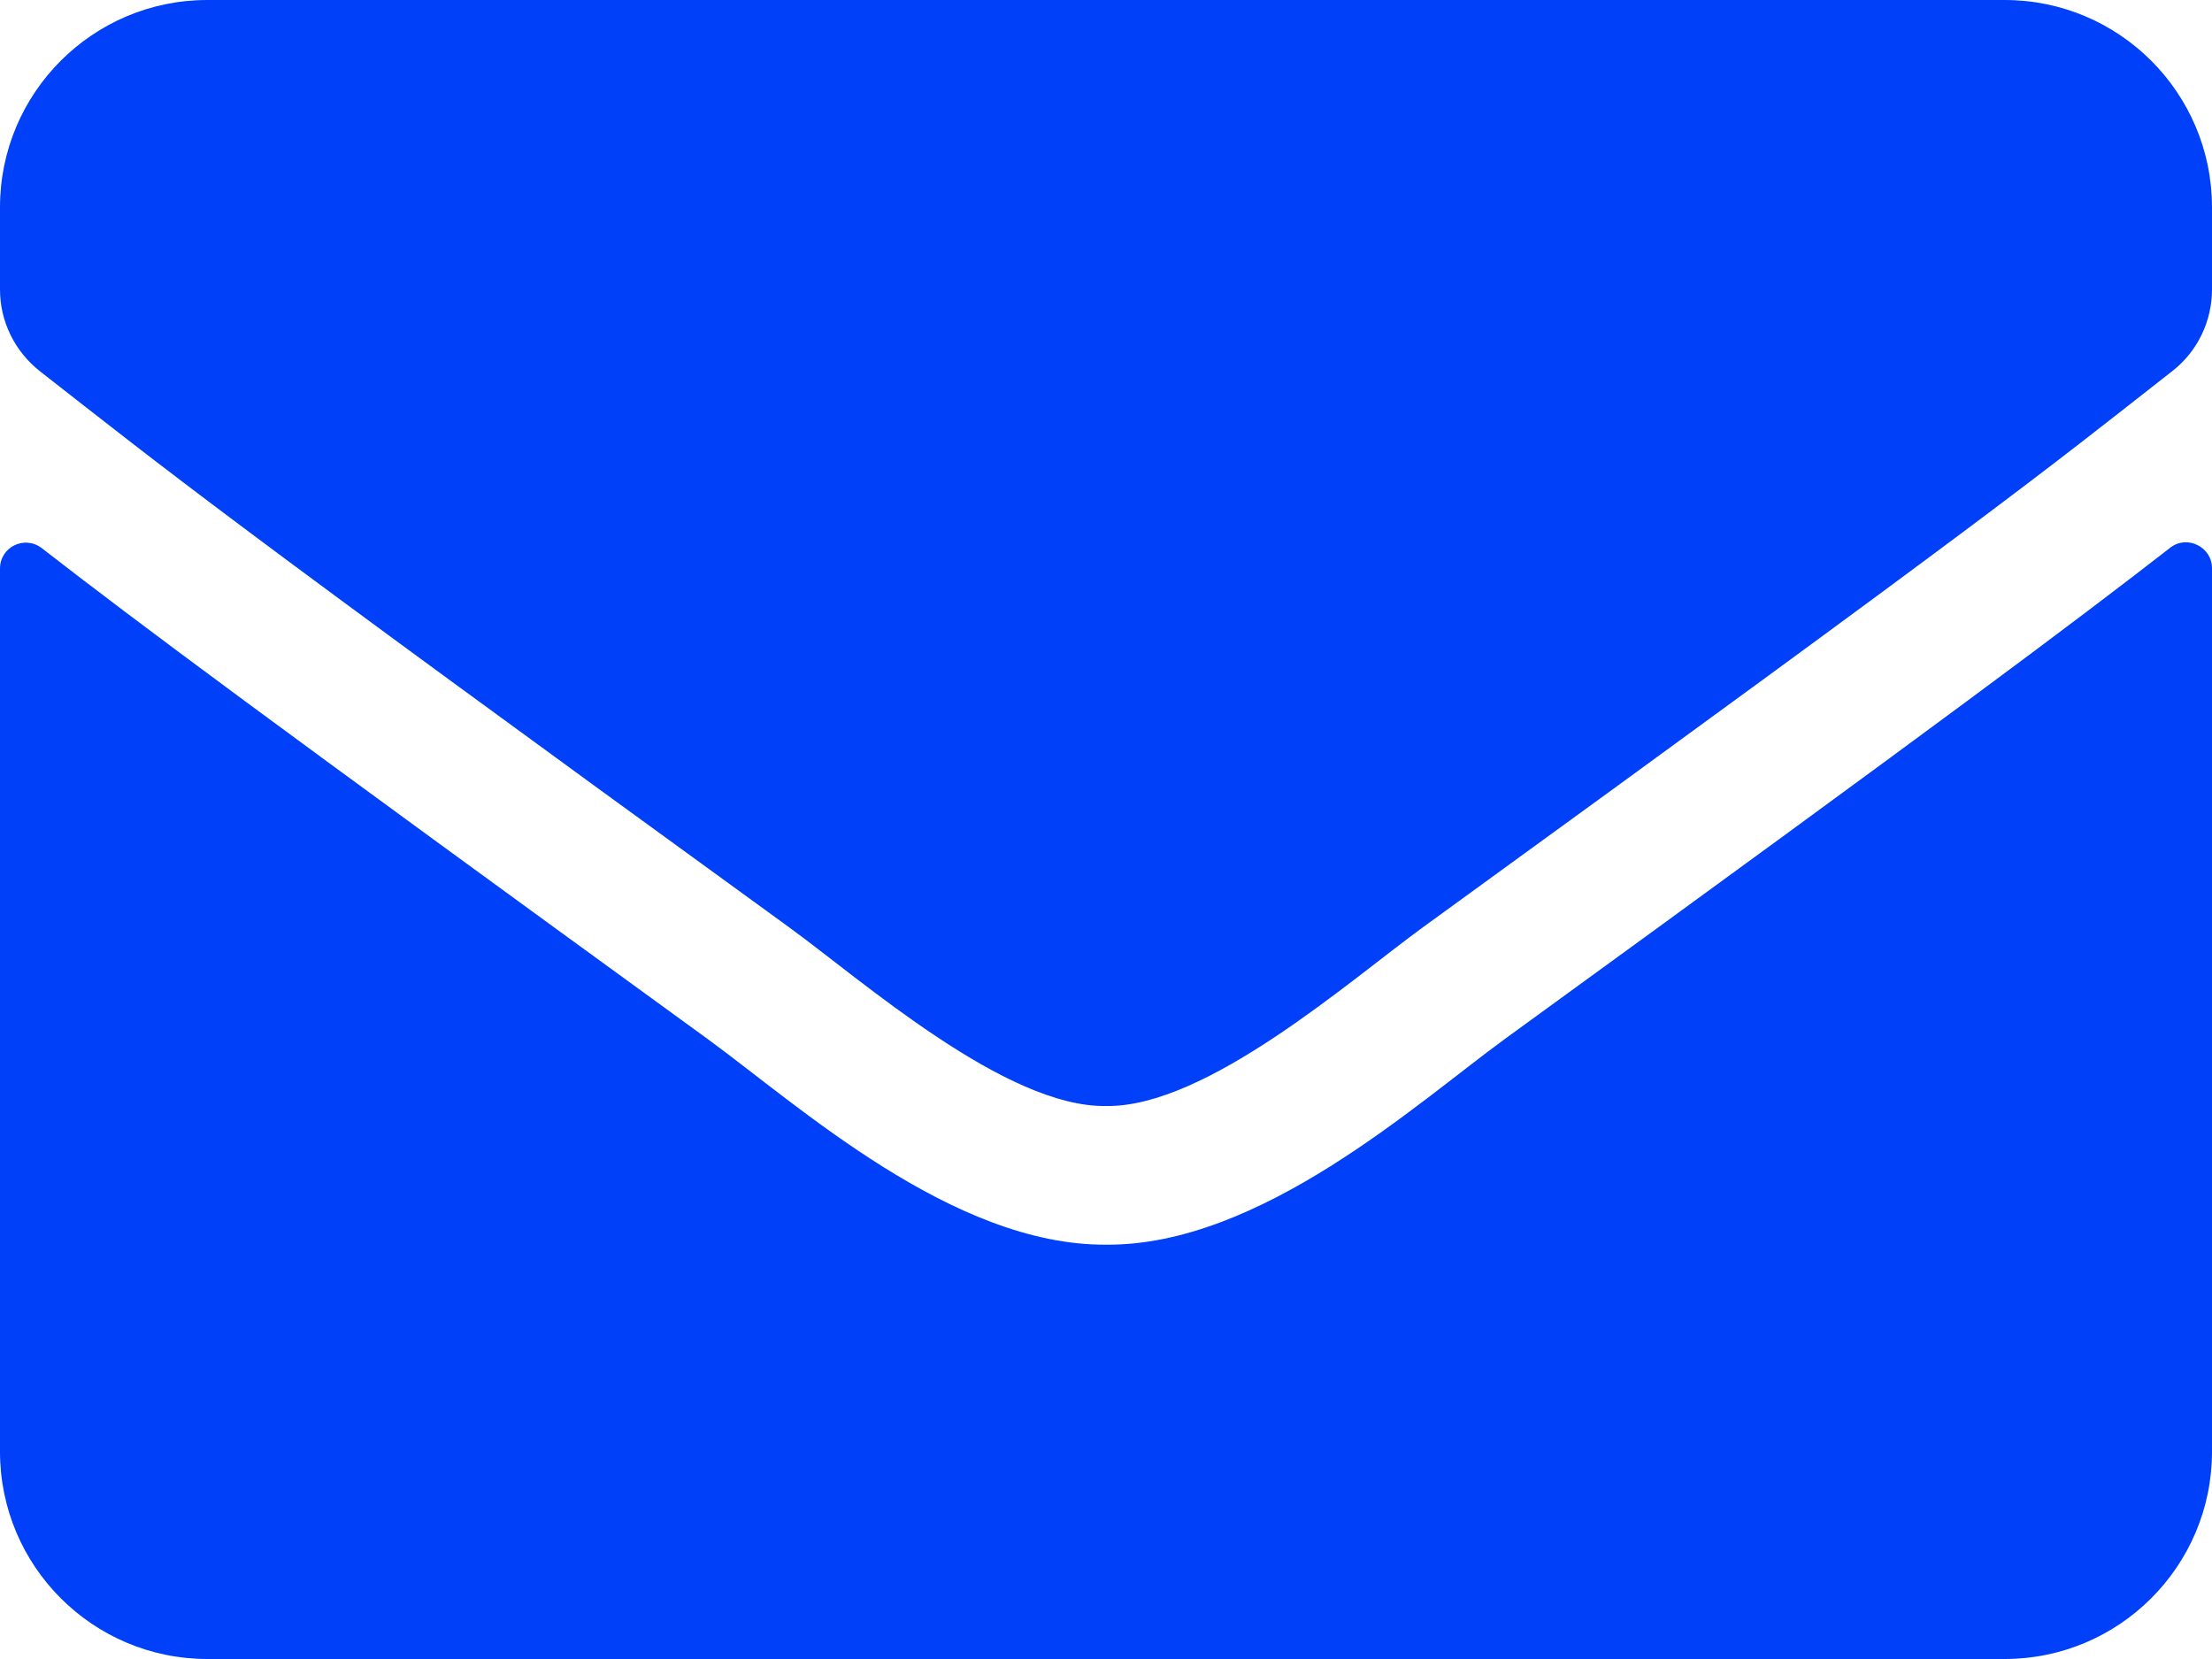
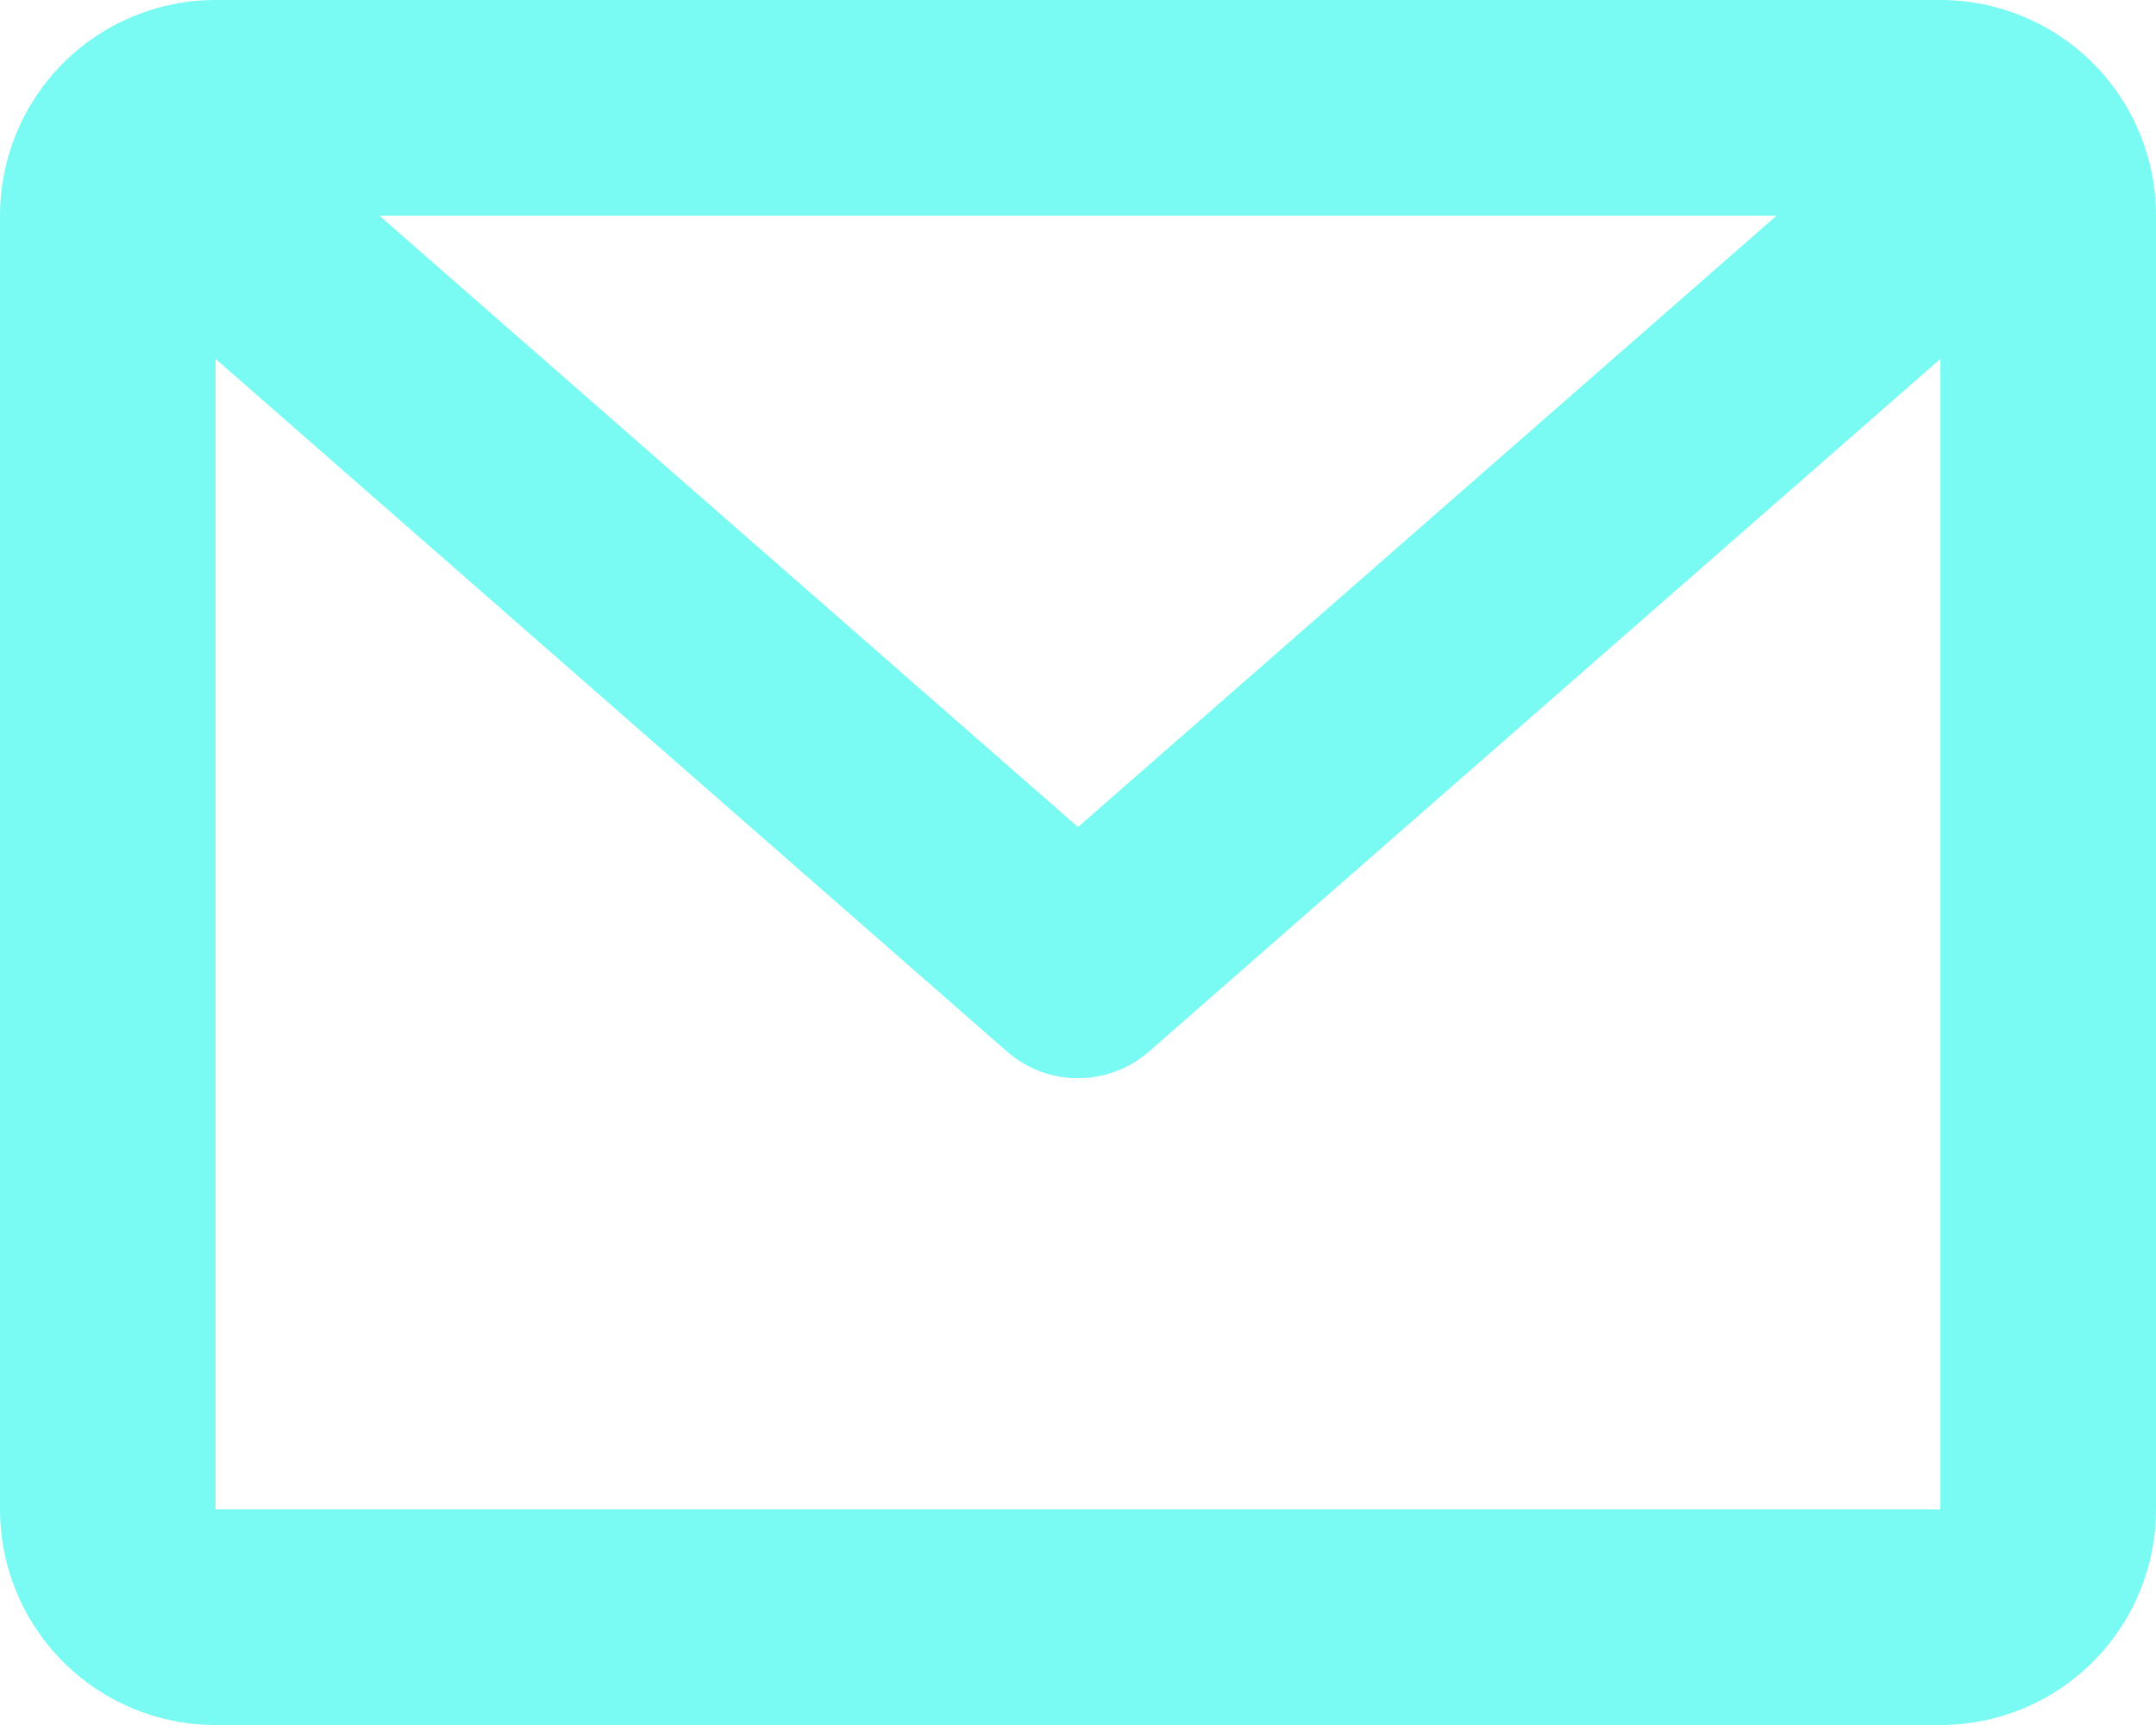
- <svg xmlns="http://www.w3.org/2000/svg" width="512" height="384" viewBox="0 0 512 384" fill="none">
-   <path d="M502.3 126.8C506.2 123.7 512 126.6 512 131.5V336C512 362.5 490.5 384 464 384H48C21.5 384 0 362.5 0 336V131.6C0 126.6 5.7 123.8 9.7 126.9C32.1 144.3 61.8 166.4 163.8 240.5C184.9 255.9 220.5 288.3 256 288.1C291.7 288.4 328 255.3 348.3 240.5C450.3 166.4 479.9 144.2 502.3 126.8ZM256 256C279.2 256.4 312.6 226.8 329.4 214.6C462.1 118.3 472.2 109.9 502.8 85.9C508.6 81.4 512 74.4 512 67V48C512 21.5 490.5 0 464 0H48C21.5 0 0 21.5 0 48V67C0 74.4 3.4 81.3 9.2 85.9C39.8 109.8 49.9 118.3 182.6 214.6C199.4 226.8 232.8 256.4 256 256Z" fill="rgba(0, 64, 249, 1.00)" />
+ <svg xmlns="http://www.w3.org/2000/svg" width="25" height="20" viewBox="0 0 25 20" fill="none">
+   <path d="M0 2.5C0 1.837 0.263 1.201 0.732 0.732C1.201 0.263 1.837 0 2.5 0H22.5C23.163 0 23.799 0.263 24.268 0.732C24.737 1.201 25 1.837 25 2.5V17.5C25 18.163 24.737 18.799 24.268 19.268C23.799 19.737 23.163 20 22.5 20H2.5C1.837 20 1.201 19.737 0.732 19.268C0.263 18.799 0 18.163 0 17.5V2.5ZM4.399 2.5L12.5 9.589L20.601 2.5H4.399ZM22.5 4.161L13.324 12.191C13.096 12.391 12.803 12.501 12.5 12.501C12.197 12.501 11.904 12.391 11.676 12.191L2.5 4.161V17.5H22.5V4.161Z" fill="rgba(121, 251, 243, 1.00)" />
</svg>
